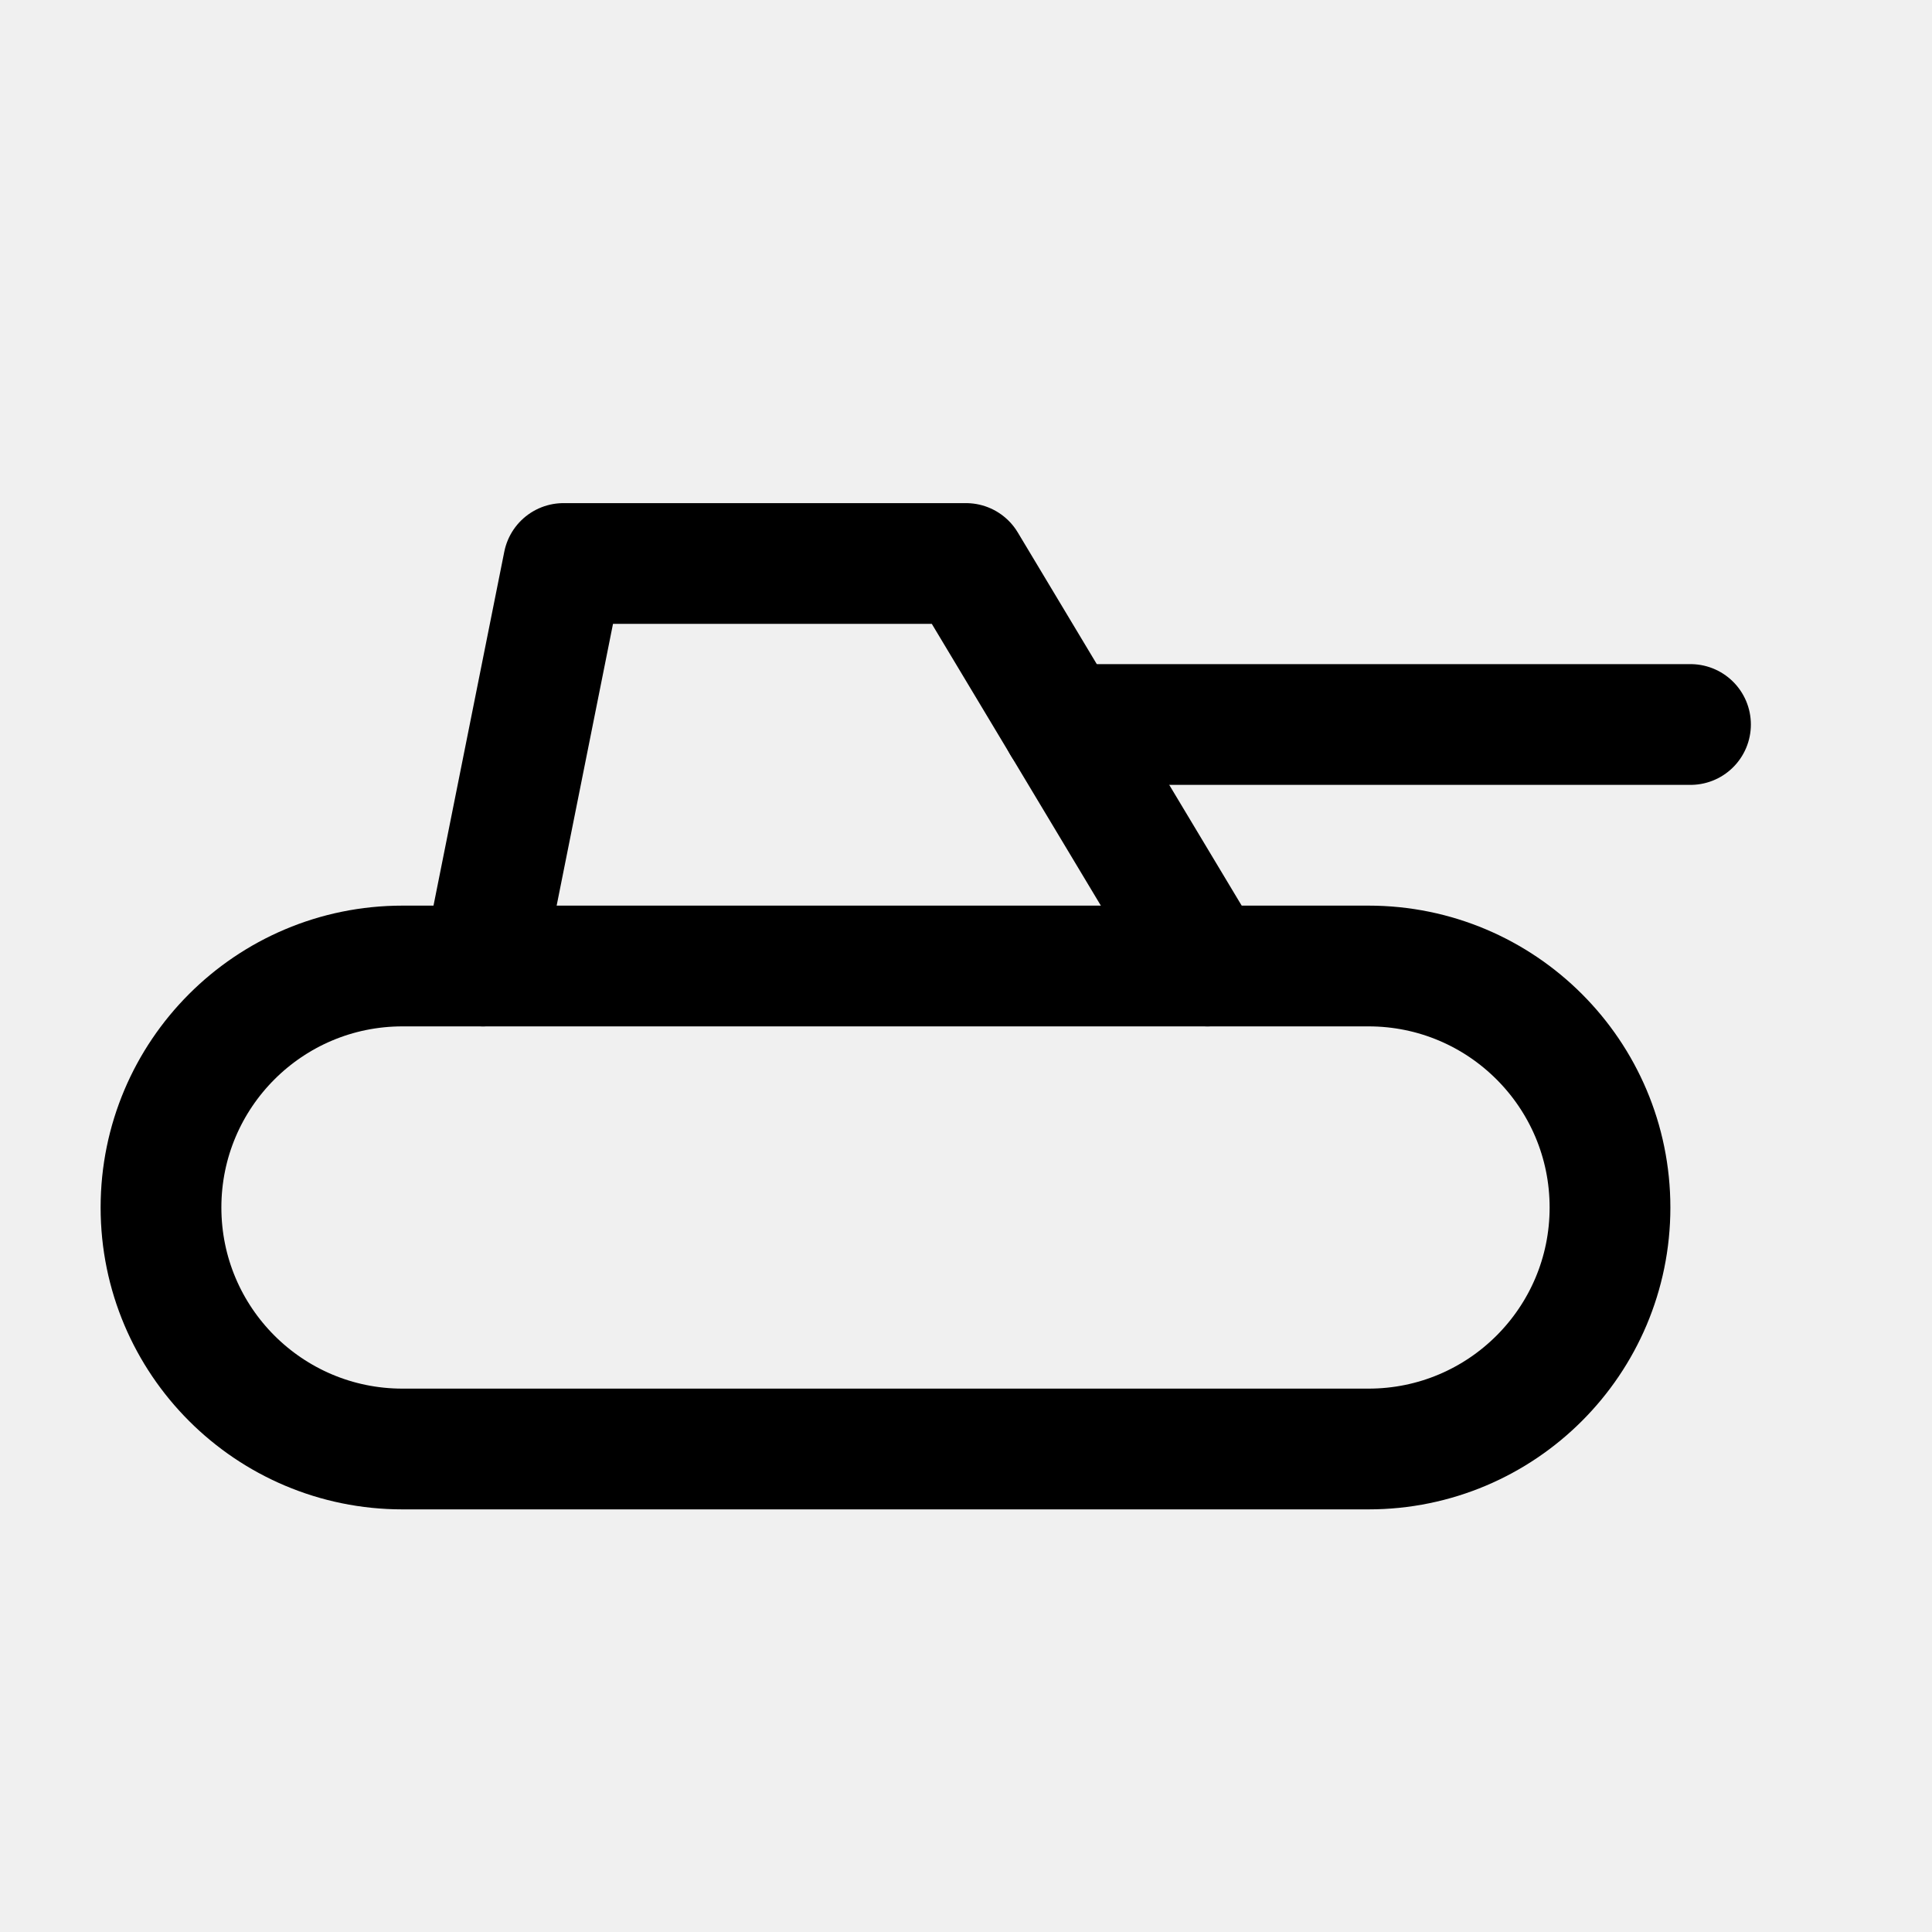
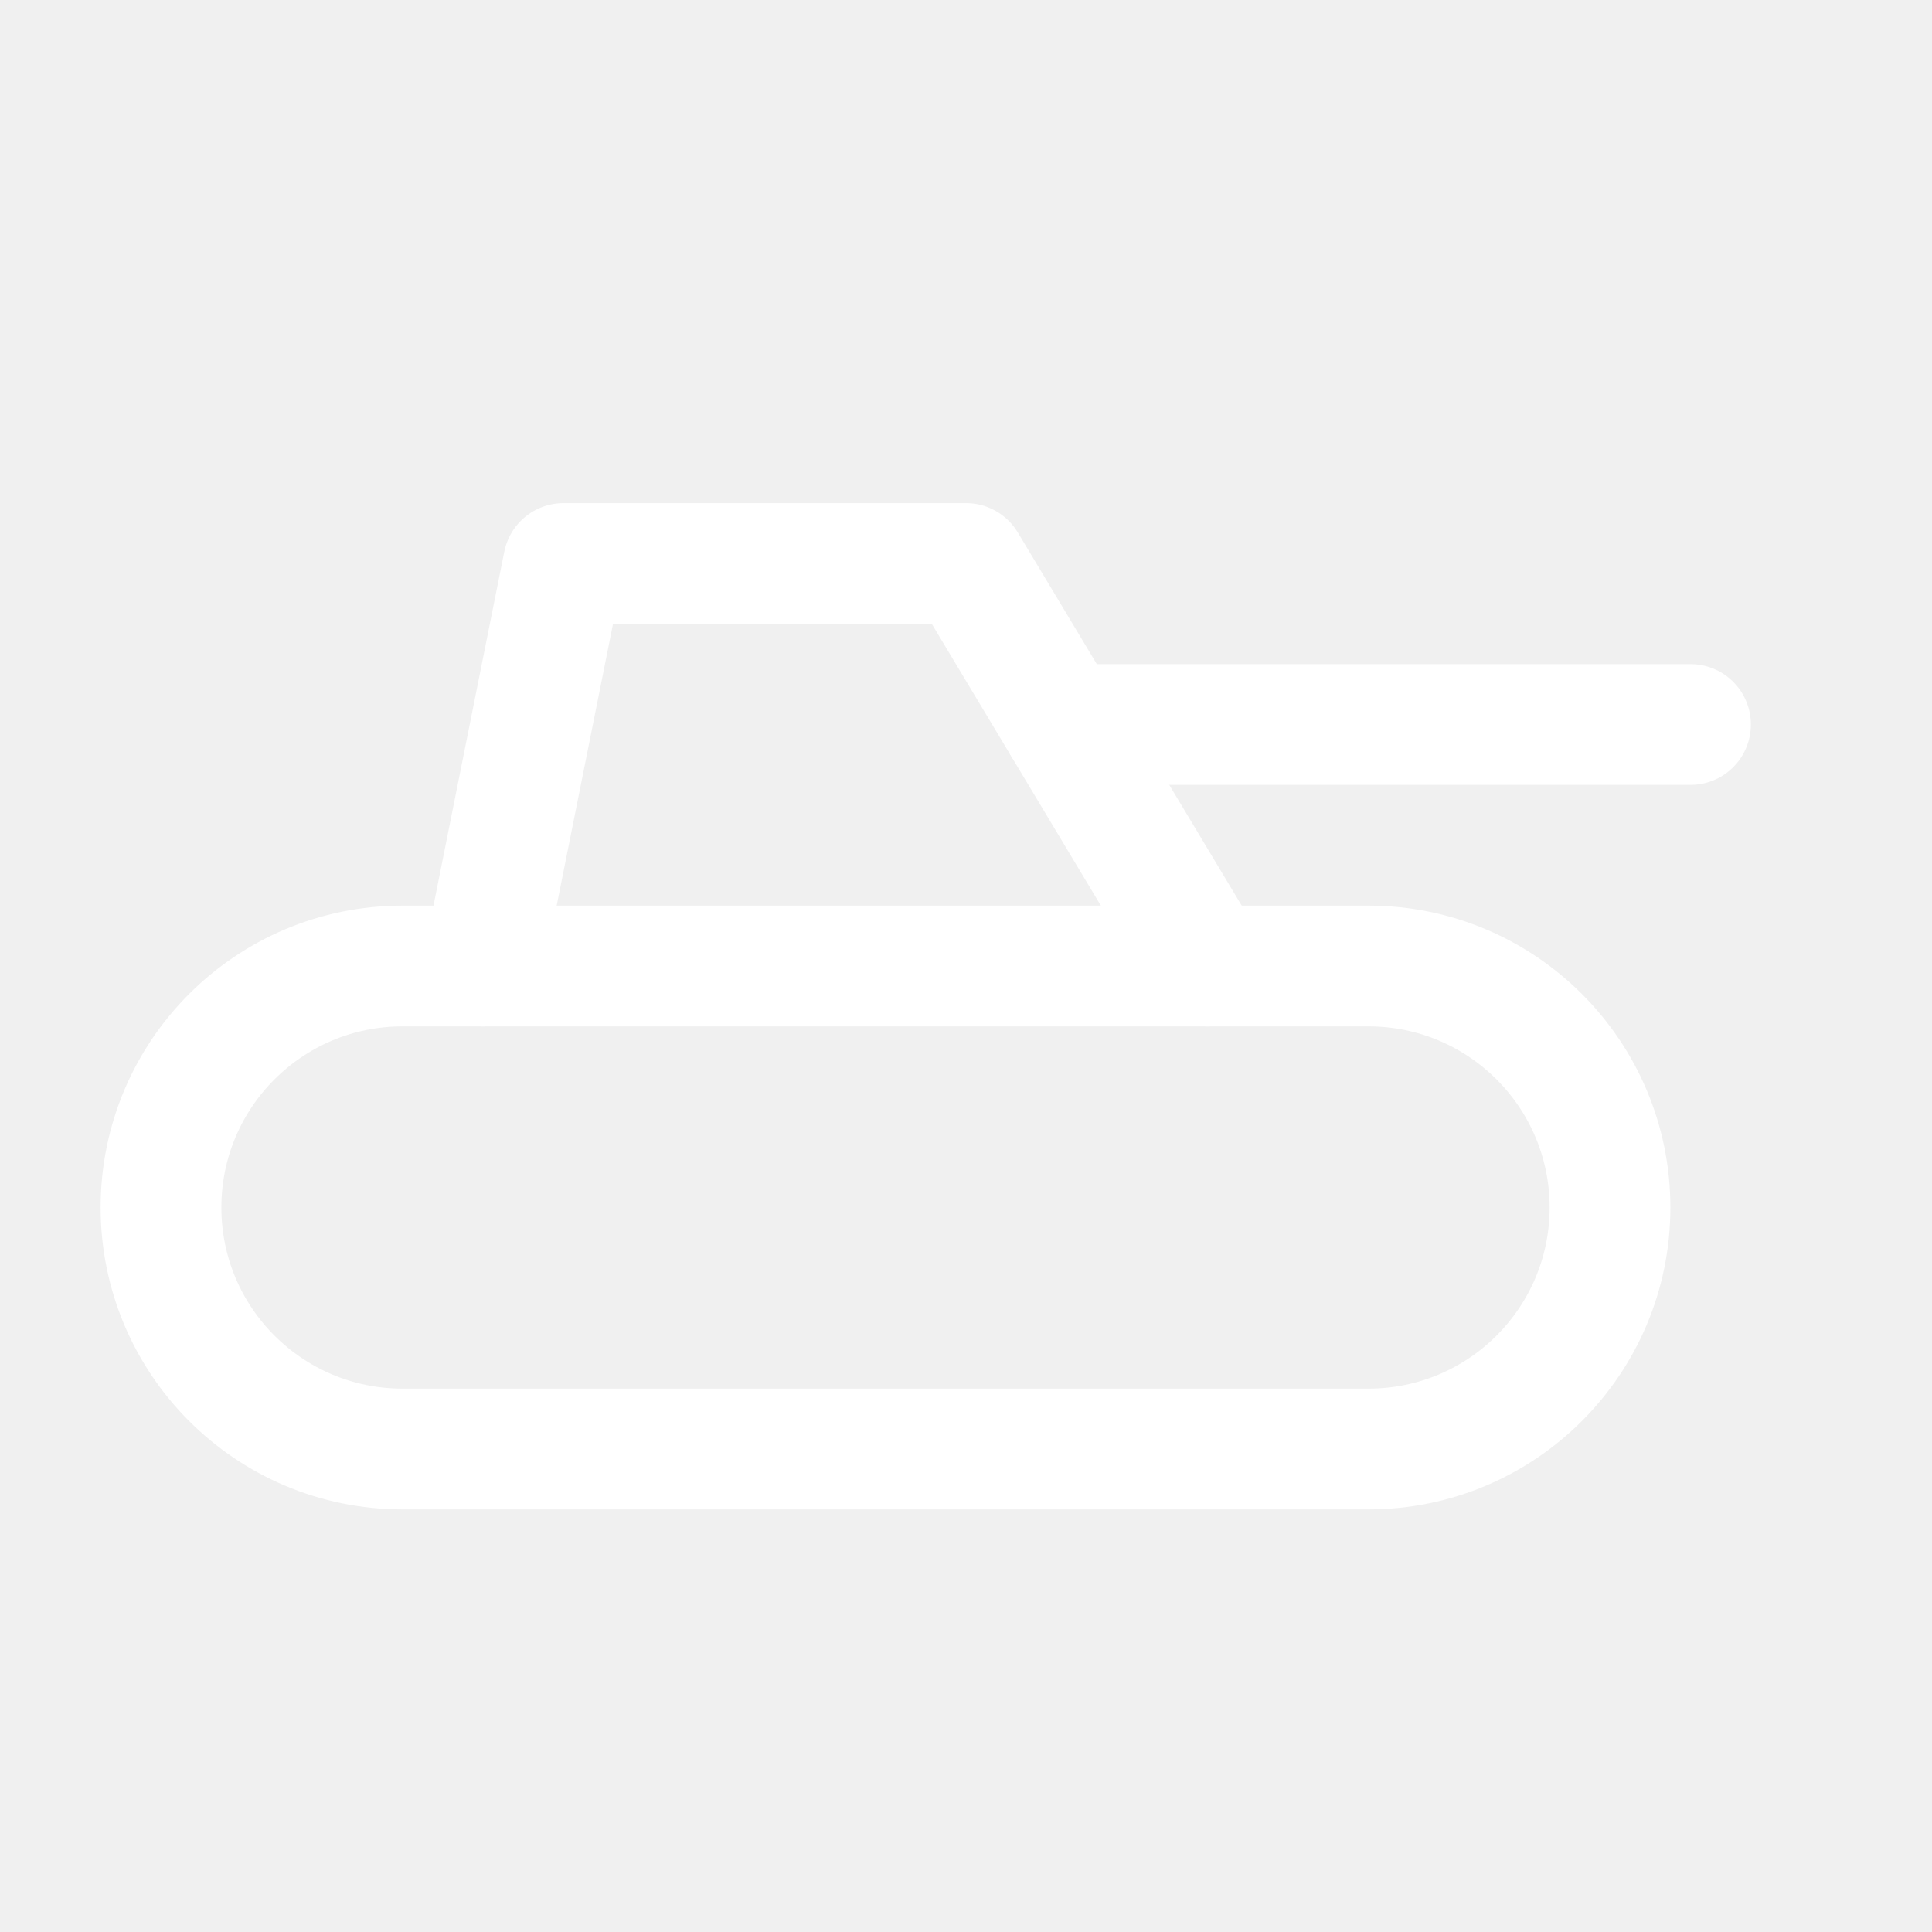
- <svg xmlns="http://www.w3.org/2000/svg" width="24" height="24" viewBox="0 0 24 24" fill="none" stroke="currentColor" stroke-width="1.5" stroke-linecap="round" stroke-linejoin="round" class="icon icon-tabler icons-tabler-outline icon-tabler-tank">
+ <svg xmlns="http://www.w3.org/2000/svg" width="24" height="24" viewBox="0 0 24 24" fill="none" stroke="white" stroke-width="1.5" stroke-linecap="round" stroke-linejoin="round" class="icon icon-tabler icons-tabler-outline icon-tabler-tank">
  <path stroke="none" d="M0 0h24v24H0z" fill="none" />
  <path d="M2 12m0 3a3 3 0 0 1 3 -3h12a3 3 0 0 1 3 3v0a3 3 0 0 1 -3 3h-12a3 3 0 0 1 -3 -3z" />
  <path d="M6 12l1 -5h5l3 5" />
  <path d="M21 9l-7.8 0" />
</svg>
